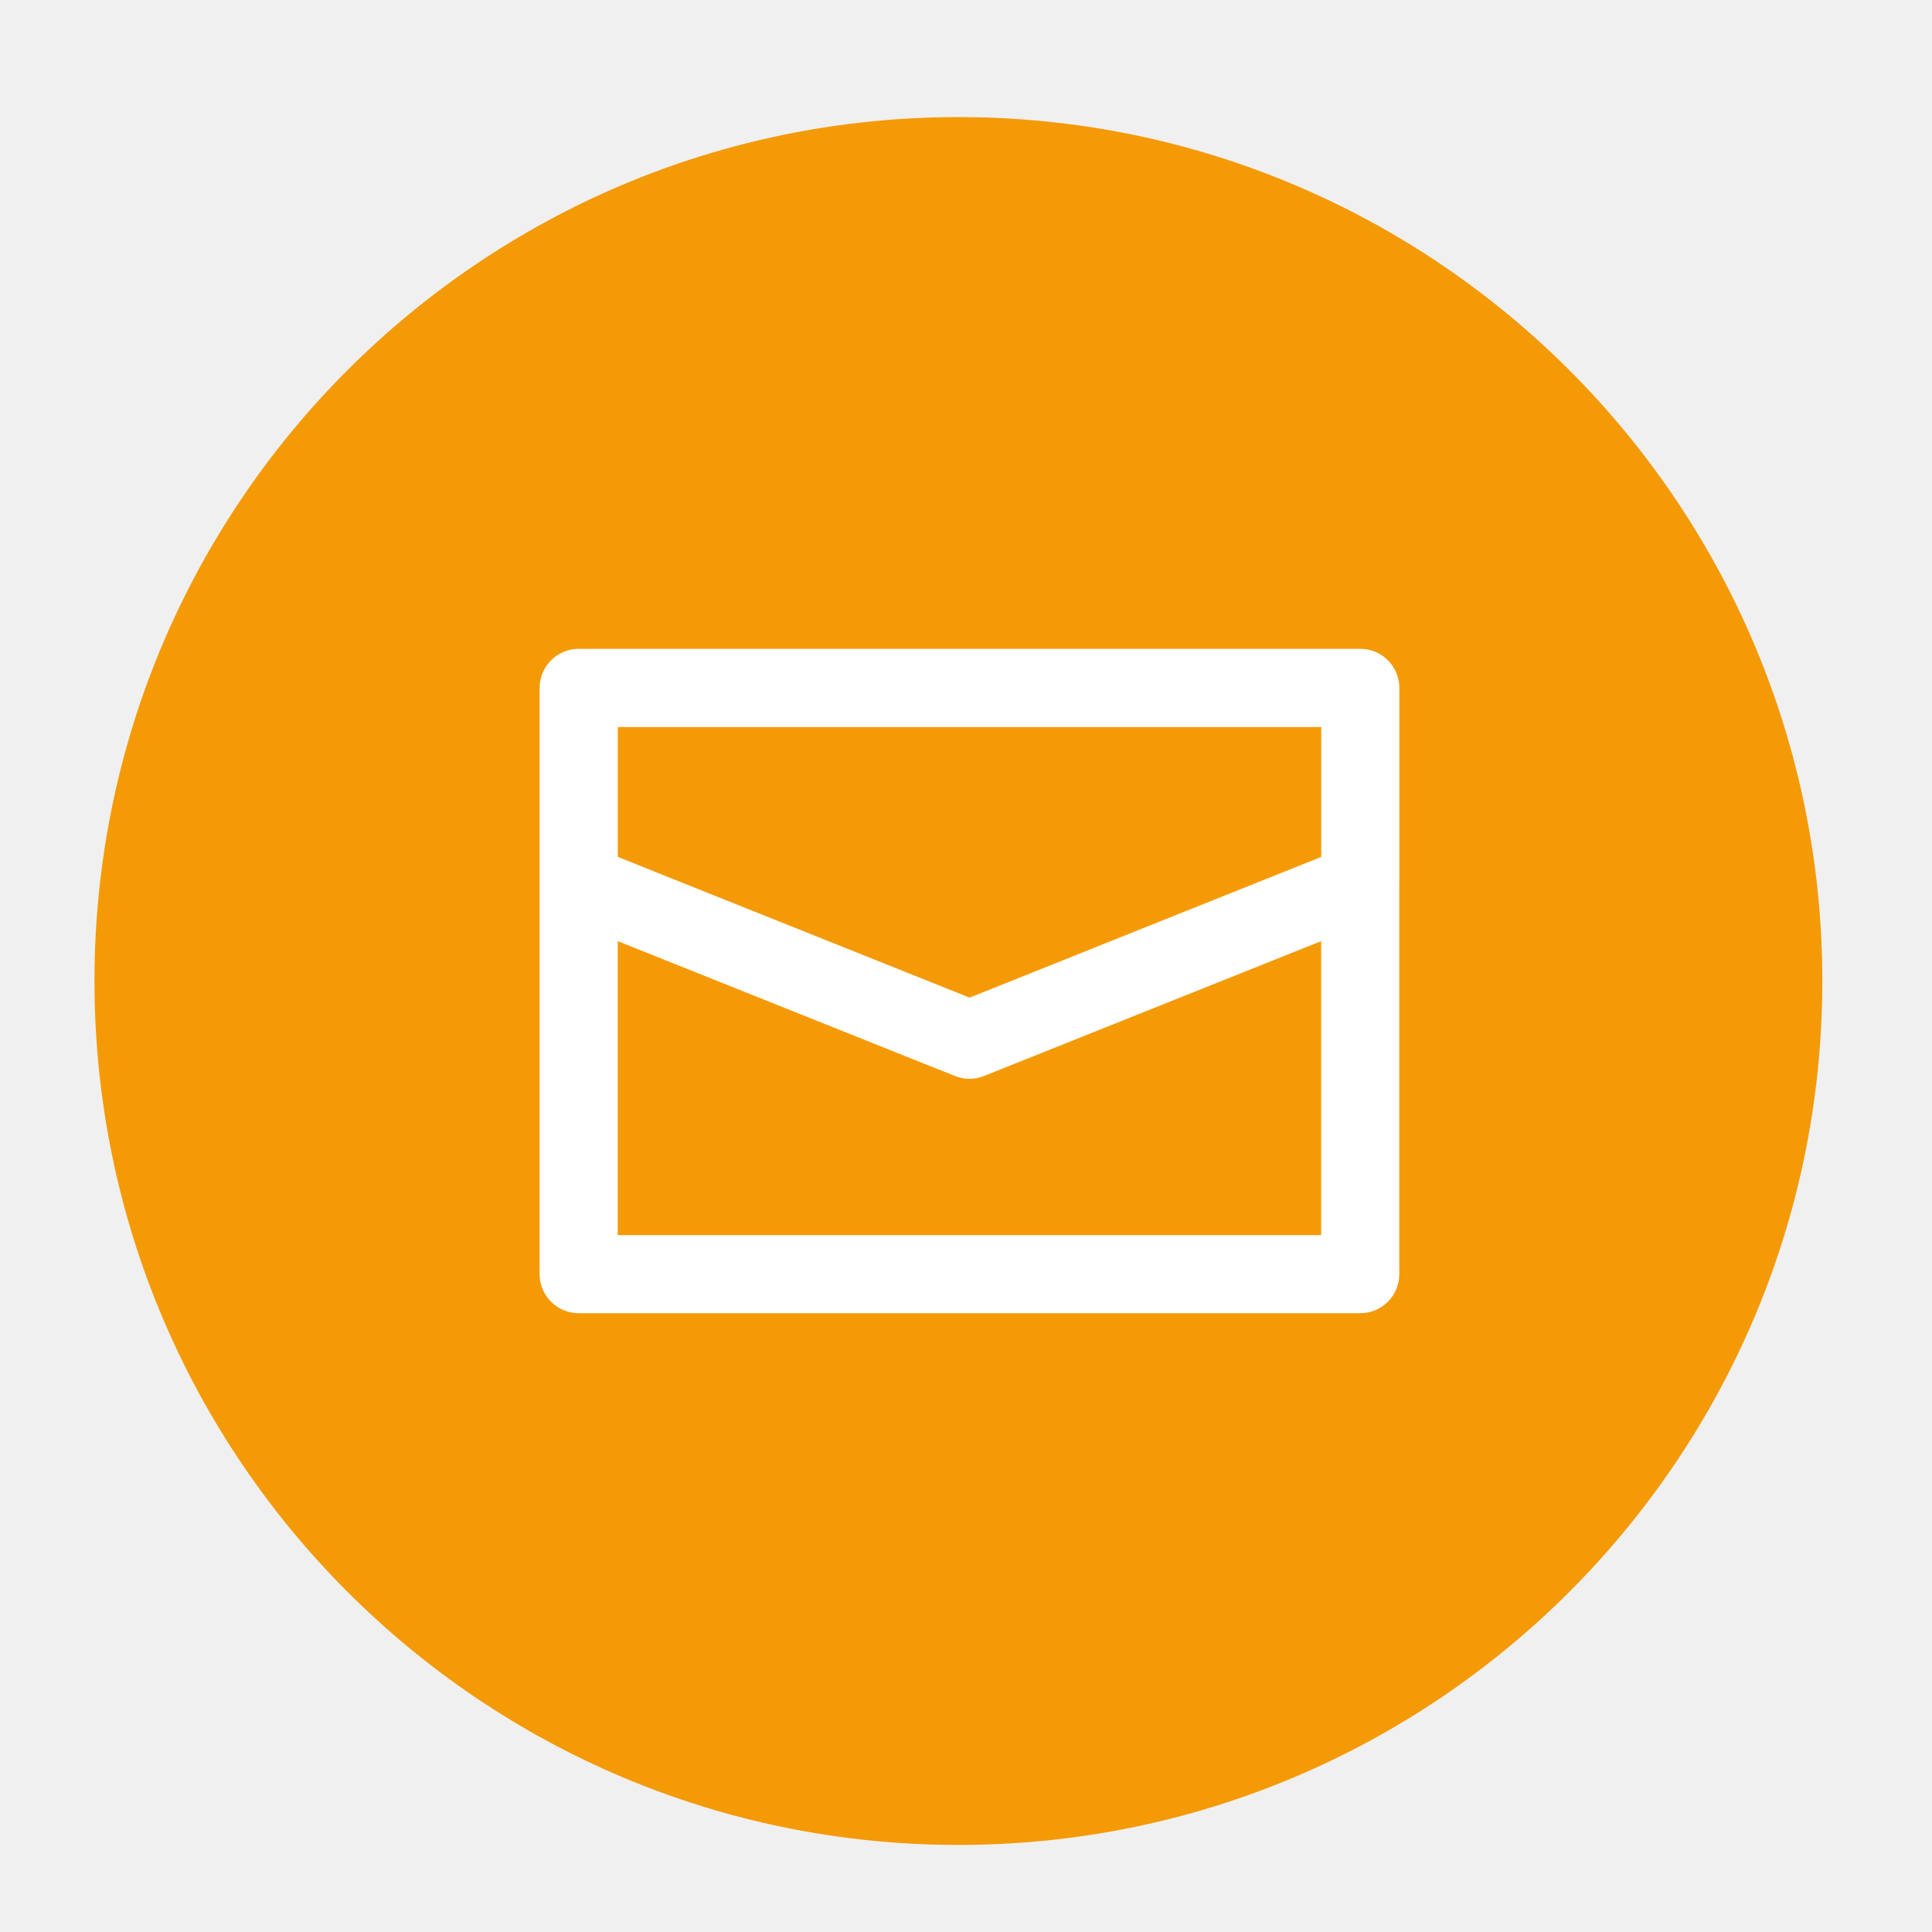
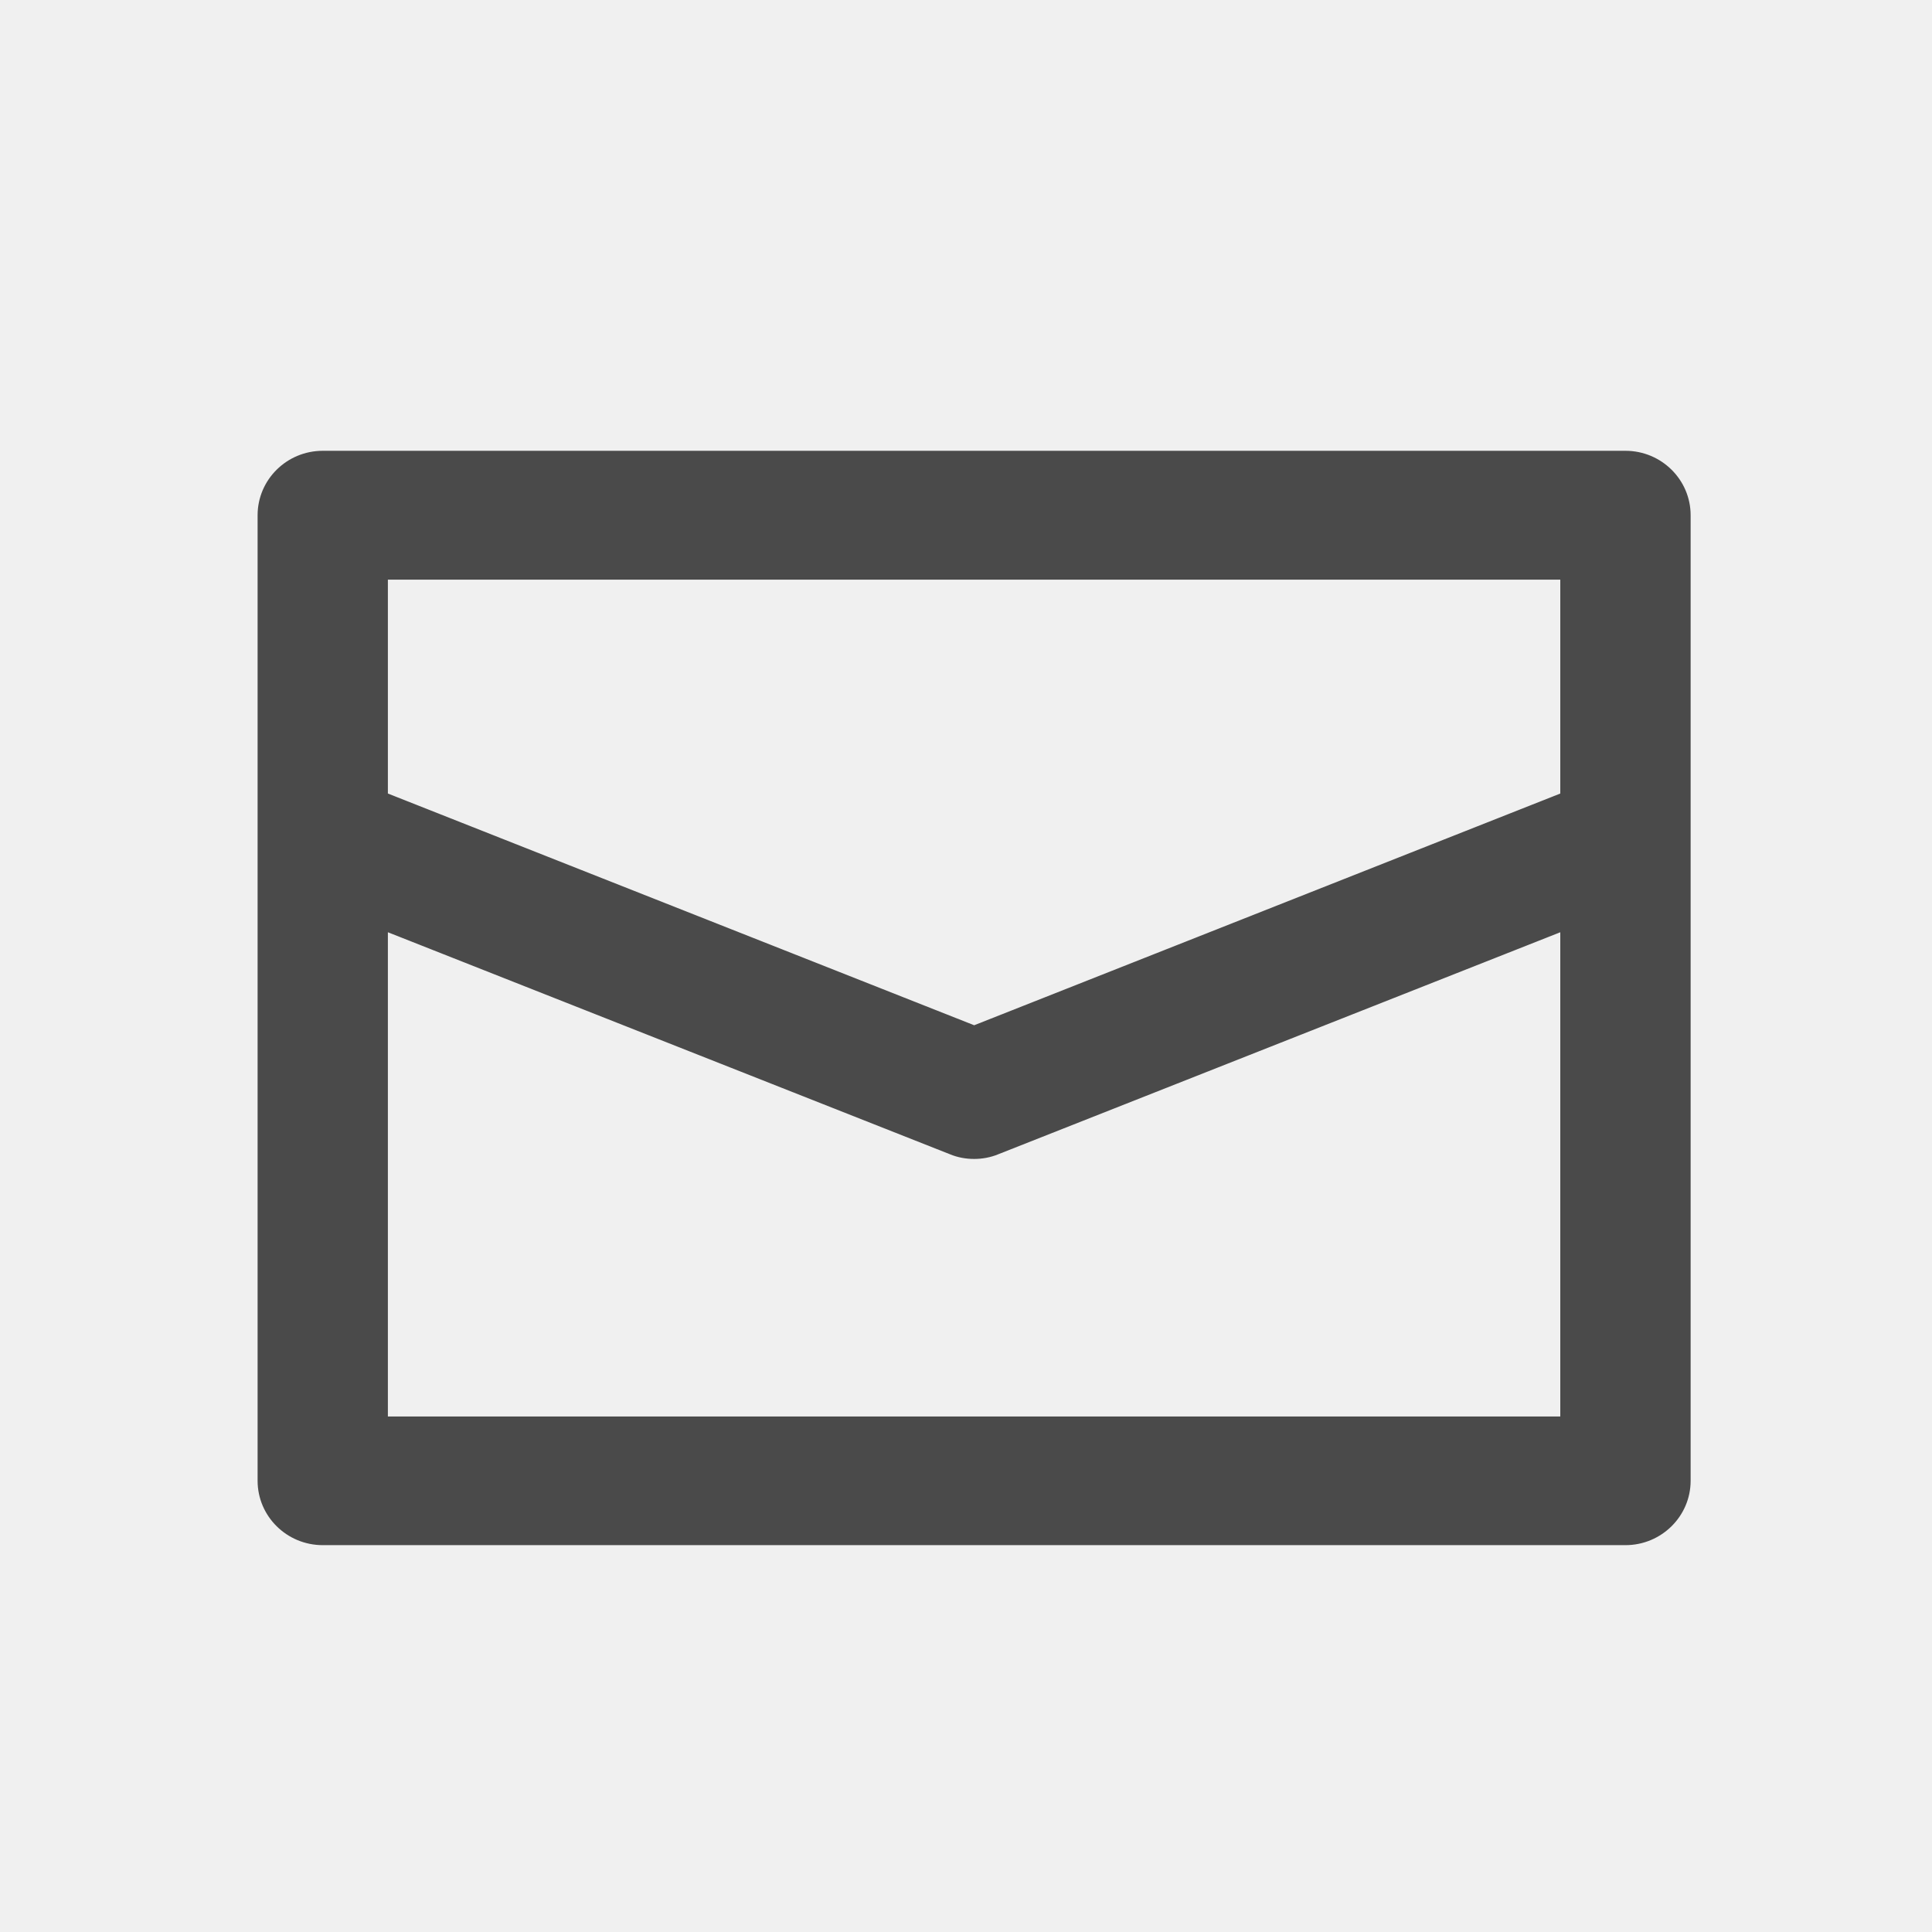
<svg xmlns="http://www.w3.org/2000/svg" width="30px" height="30px" viewBox="0 0 30 30" version="1.1">
  <defs />
  <g id="Page-1" stroke="none" stroke-width="1" fill="none" fill-rule="evenodd">
-     <g id="Artboard-27-Copy-2">
-       <g id="email" transform="translate(1, 1)">
-         <g id="Layer_1">
-           <path d="M13.882,27.648 C21.291,27.648 27.297,21.642 27.297,14.233 C27.297,6.824 21.291,0.818 13.882,0.818 C6.473,0.818 0.467,6.824 0.467,14.233 C0.467,21.642 6.473,27.648 13.882,27.648 Z" id="Oval" fill="#F49A07" />
-           <path d="M20.729,12.726 L20.729,9.683 C20.729,9.347 20.458,9.075 20.124,9.075 L7.986,9.075 C7.651,9.075 7.379,9.347 7.379,9.683 L7.379,12.728 L7.379,12.729 L7.379,18.785 C7.379,19.12 7.651,19.391 7.986,19.391 L20.123,19.391 C20.457,19.391 20.728,19.12 20.728,18.785 L20.728,12.729 C20.729,12.729 20.729,12.729 20.729,12.726 L20.729,12.726 Z M19.516,10.29 L19.516,12.306 L14.055,14.491 L8.593,12.306 L8.593,10.29 L19.516,10.29 L19.516,10.29 Z M8.592,18.179 L8.592,13.614 L13.828,15.708 C13.9,15.737 13.976,15.752 14.054,15.752 C14.128,15.752 14.206,15.737 14.279,15.708 L19.515,13.614 L19.515,18.179 L8.592,18.179 L8.592,18.179 Z" id="Shape" fill="#FFFFFF" />
-         </g>
-       </g>
+     <g id="mail-icon" fill="#4A4A4A">
+       <path d="M26.252,13.013 L26.252,8.001 C26.252,7.448 25.798,7 25.24,7 L5.012,7 C4.453,7 4,7.448 4,8.001 L4,22.993 C4,23.545 4.453,23.993 5.012,23.993 L25.24,23.993 C25.798,23.993 26.252,23.545 26.252,22.993 L26.252,13.02 L26.252,13.013 L26.252,13.013 Z M24.228,9.001 L24.228,12.322 L15.127,15.92 L6.023,12.322 L6.023,9.001 L24.228,9.001 L24.228,9.001 Z M6.023,21.995 L6.023,14.476 L14.75,17.923 C14.87,17.973 14.998,17.996 15.127,17.996 C15.252,17.996 15.382,17.973 15.502,17.923 L24.228,14.476 L24.228,21.995 L6.023,21.995 L6.023,21.995 Z" id="Fill-14" />
    </g>
  </g>
</svg>
